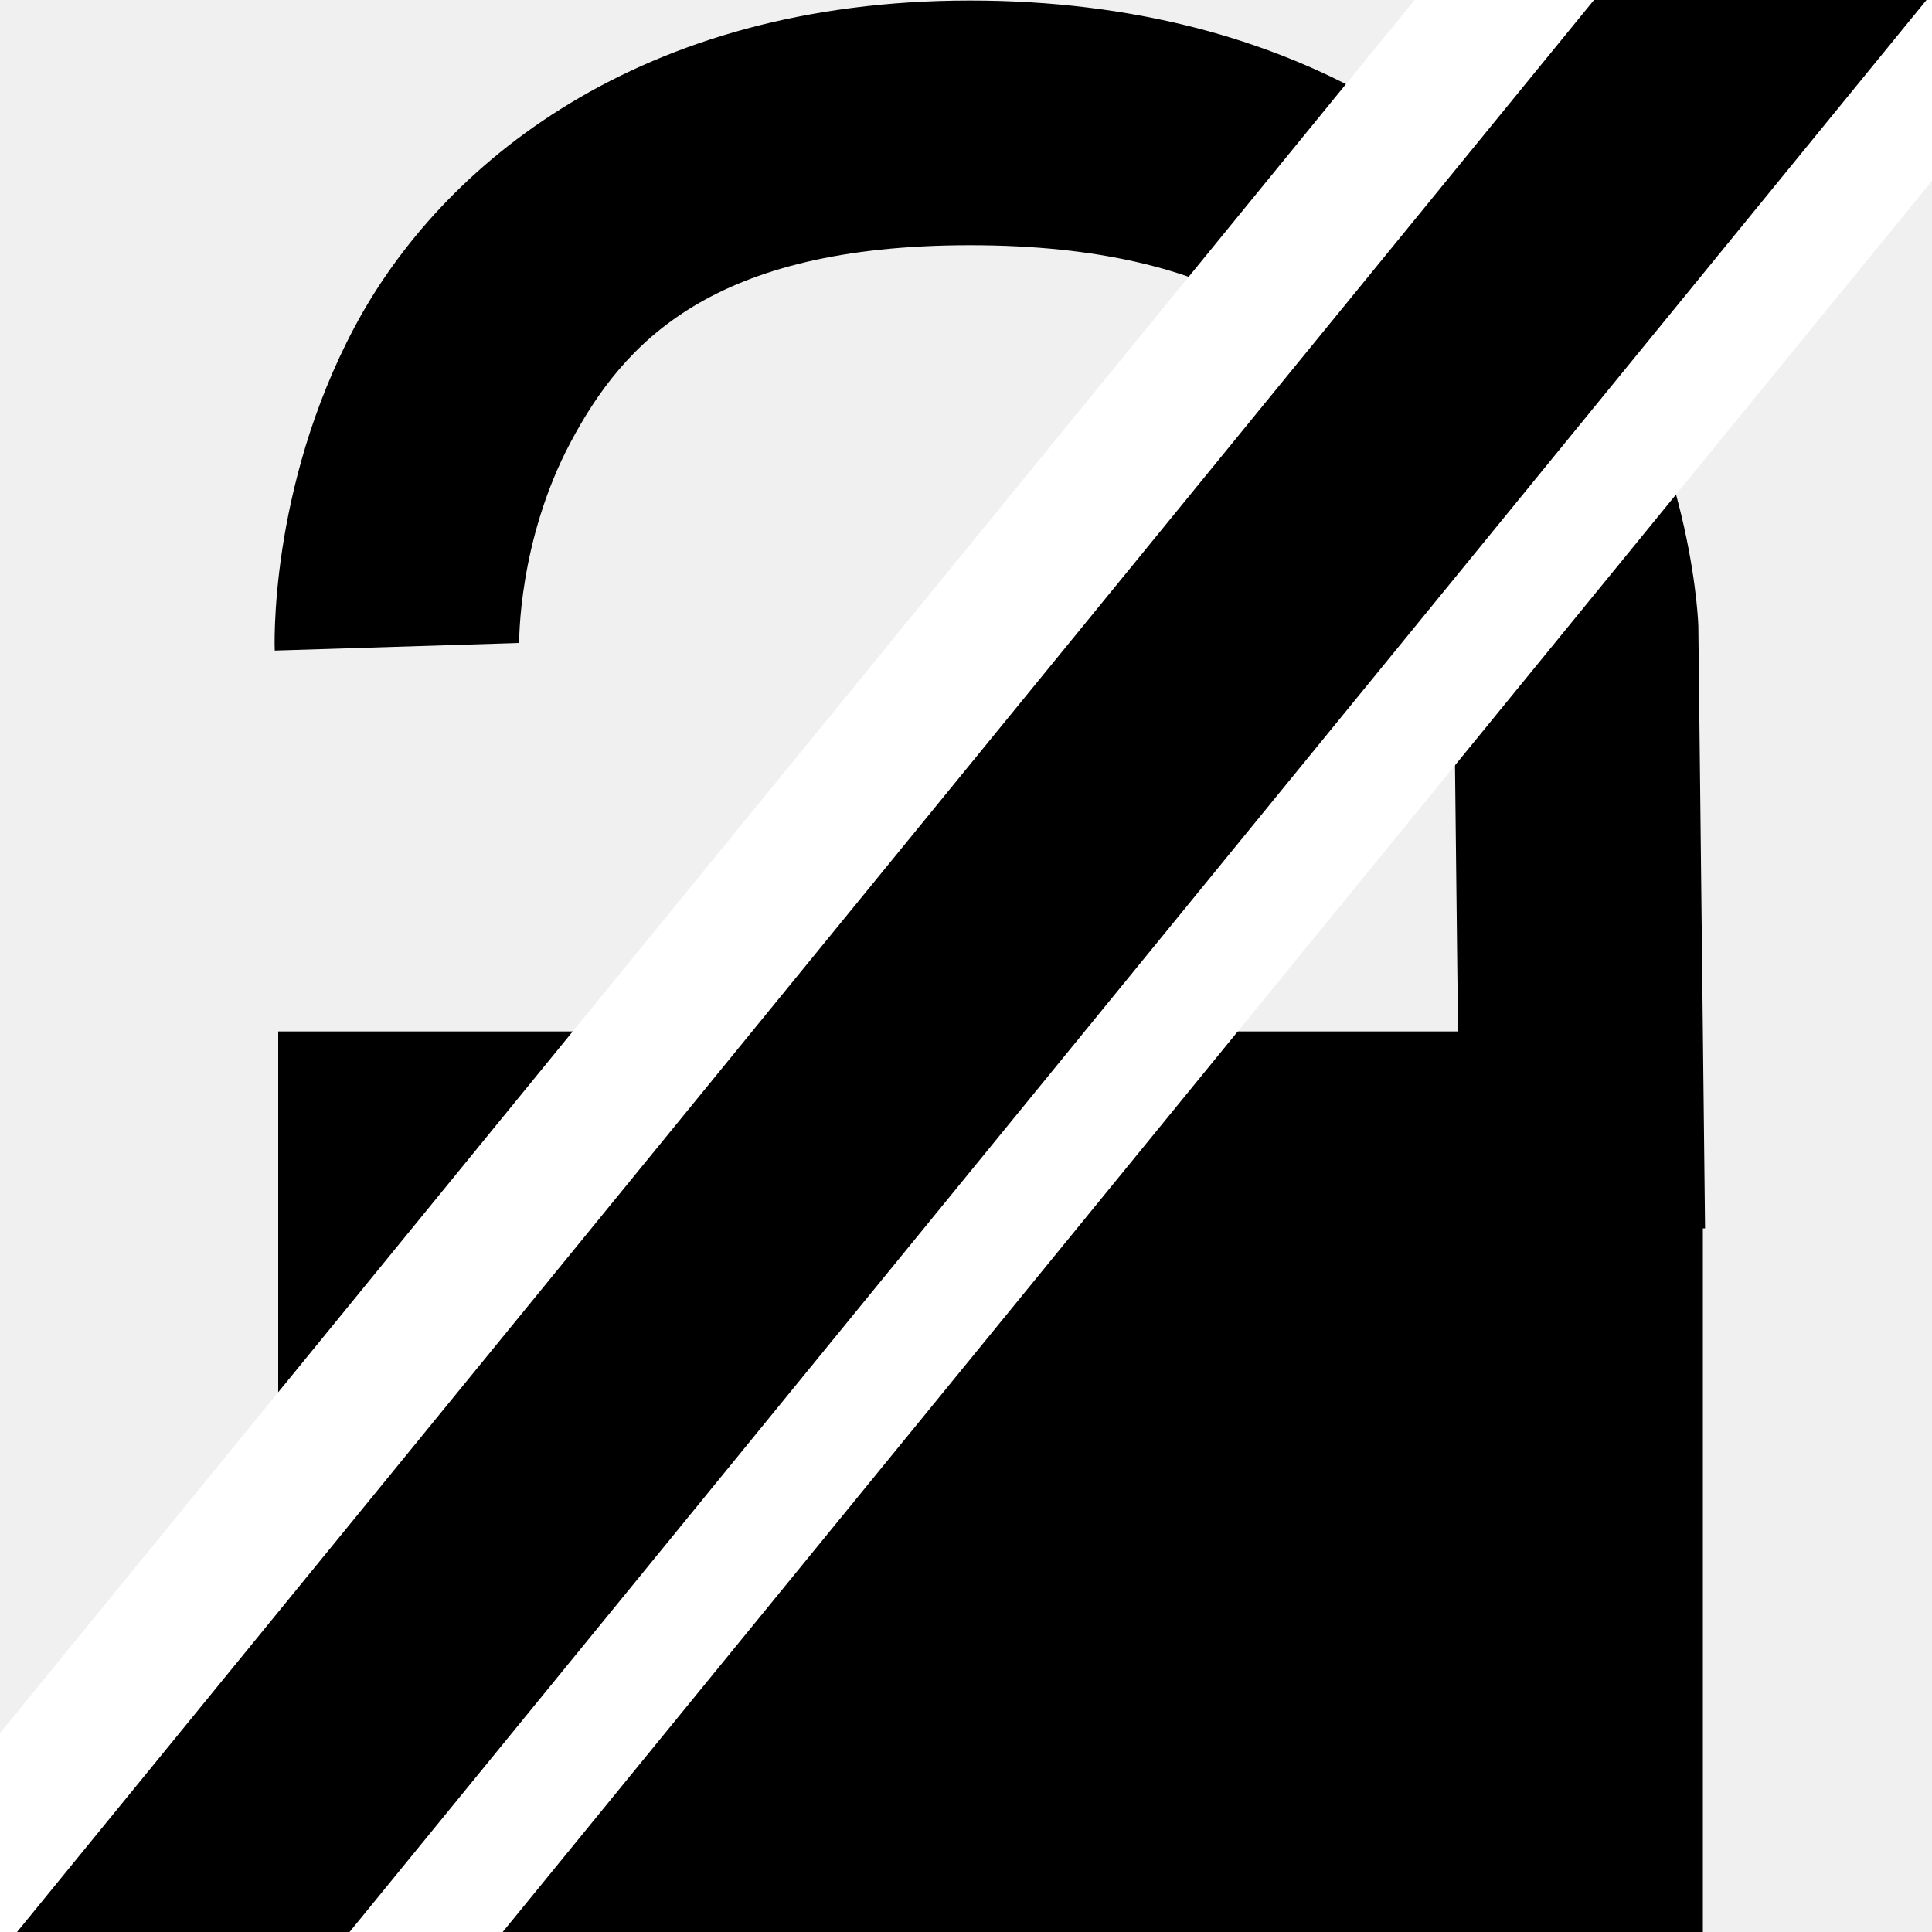
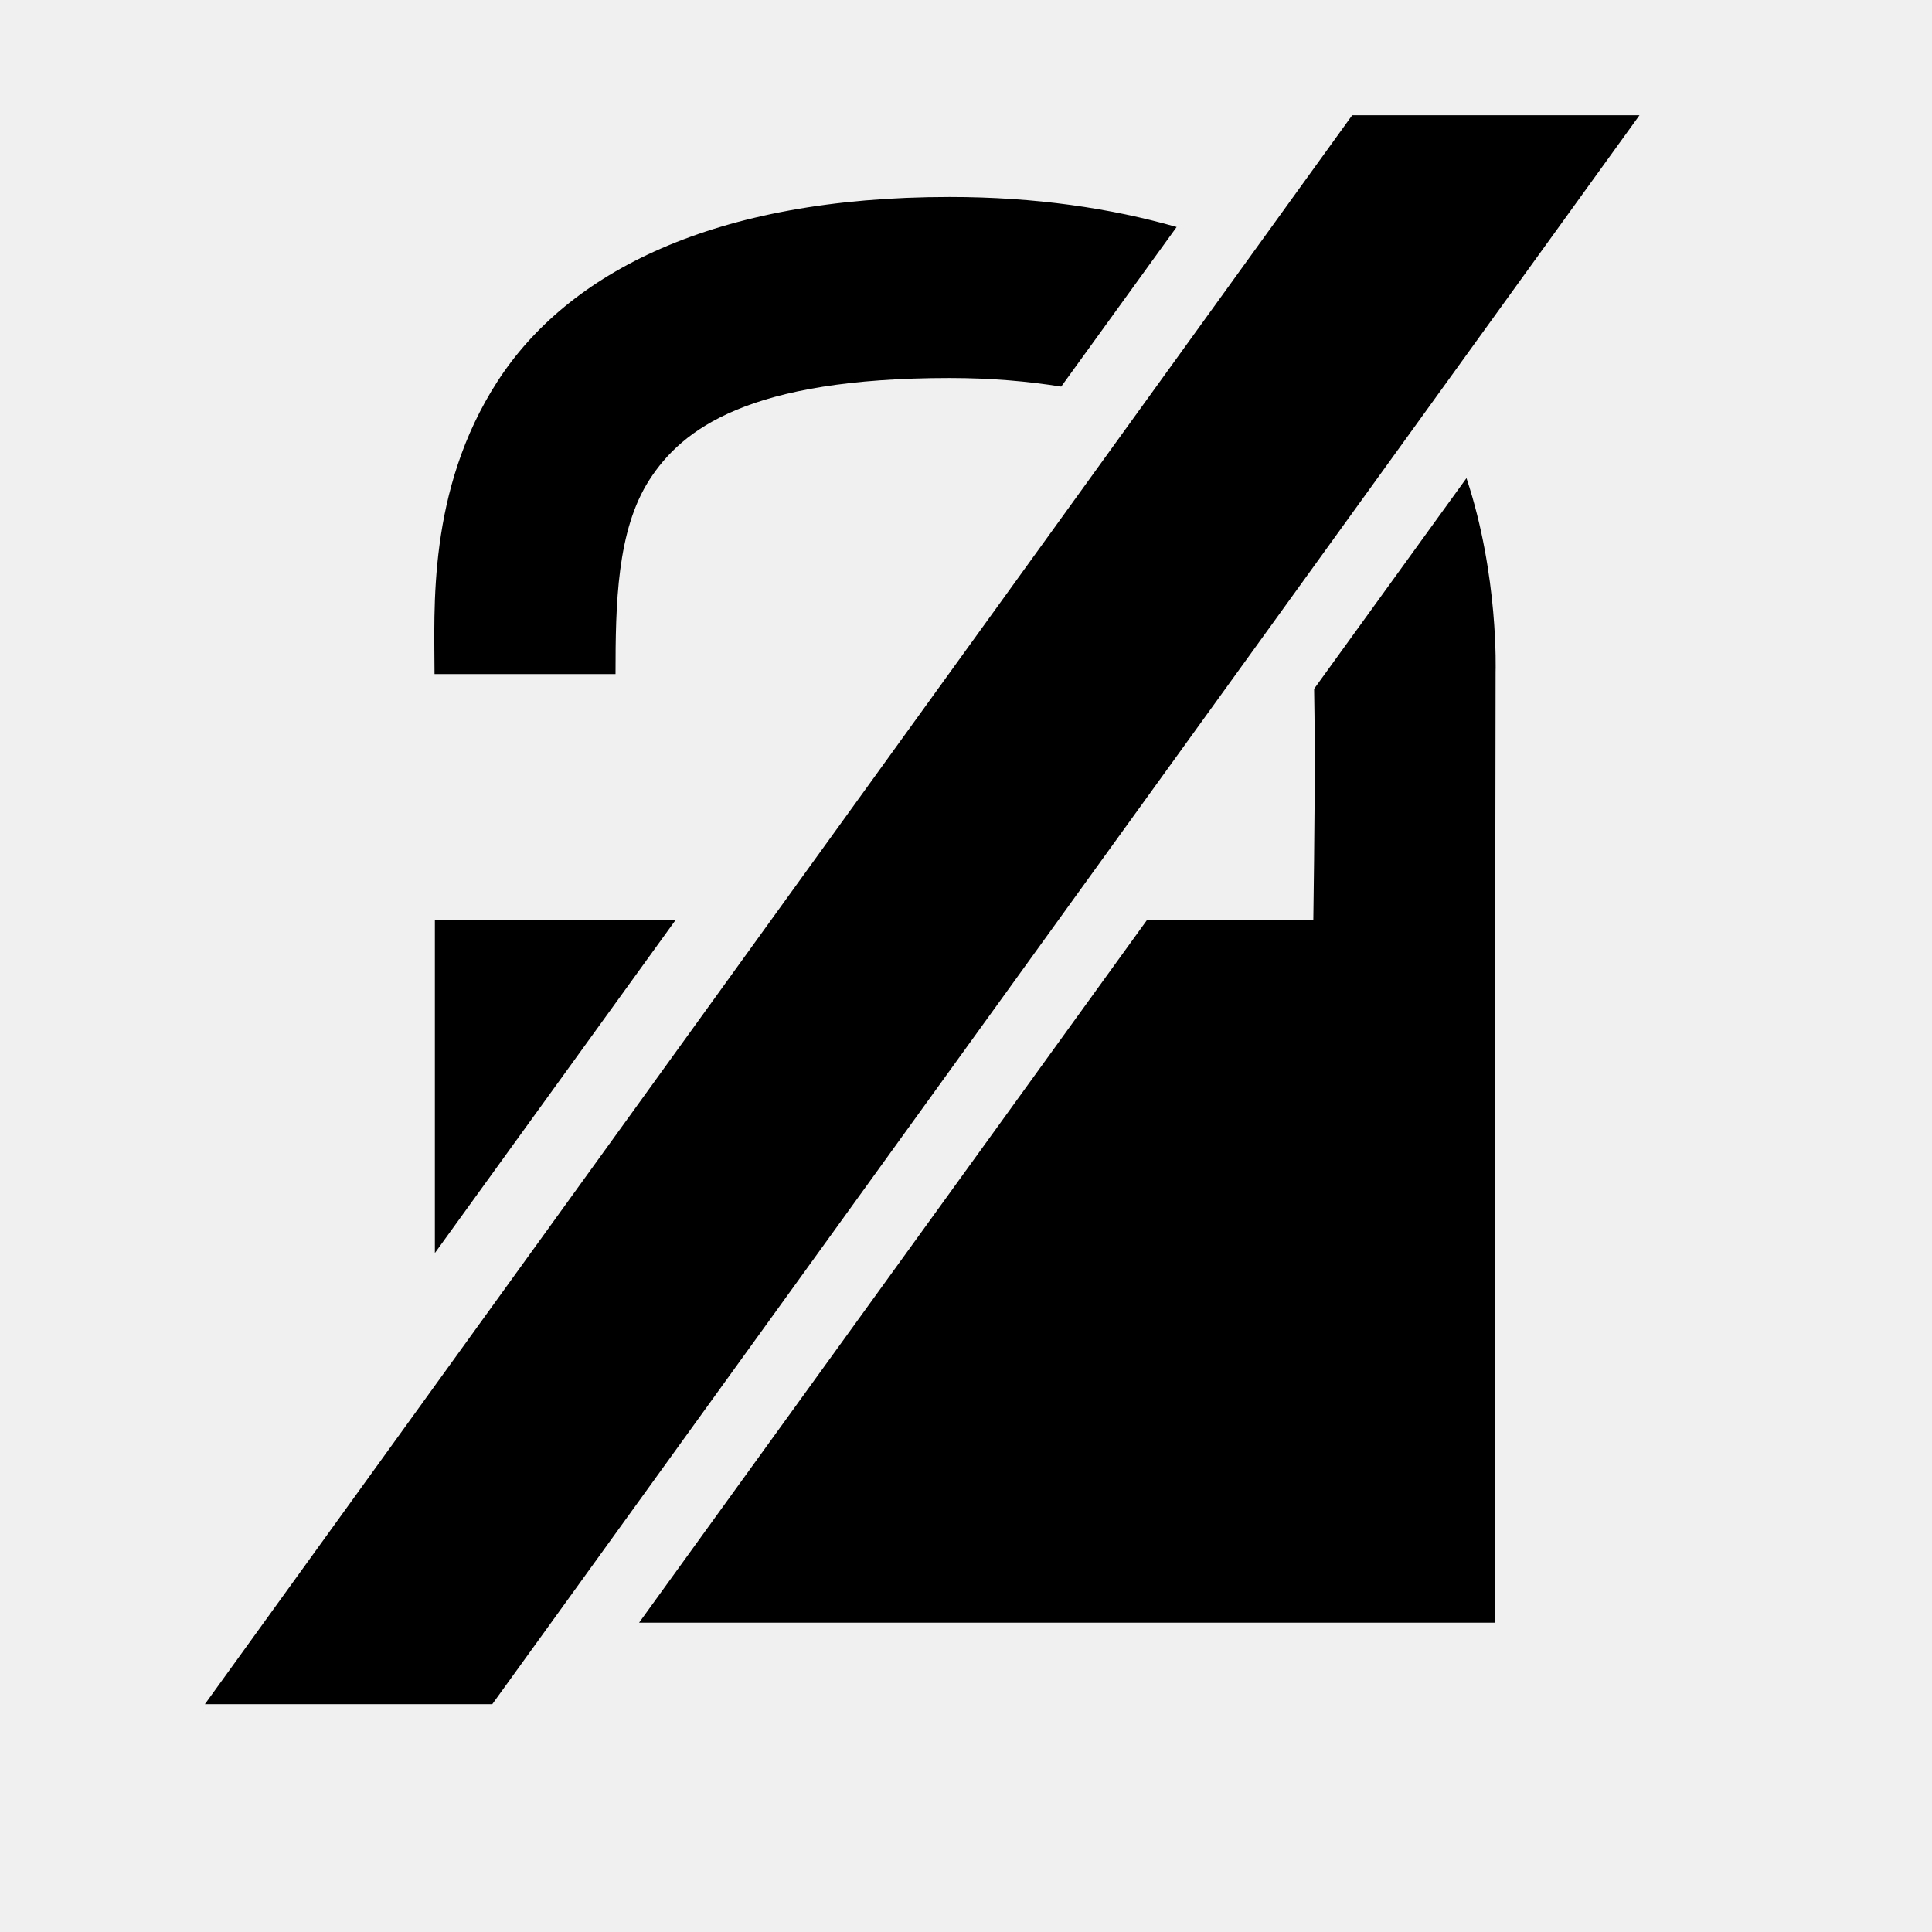
- <svg xmlns="http://www.w3.org/2000/svg" viewBox="0 0 15 15" id="svg3041" height="15" width="15" version="1.1">
+ <svg xmlns="http://www.w3.org/2000/svg" id="svg3041" version="1.1" width="44" height="44">
  <defs id="defs3045" />
-   <path style="fill:#000000;stroke:none" d="M 7.531 0.004 C 4.962 0.004 3.423 1.279 2.752 2.541 C 2.081 3.803 2.133 5.051 2.133 5.051 L 4.031 4.992 C 4.031 4.992 4.02 4.205 4.43 3.434 C 4.84 2.662 5.525 1.904 7.531 1.904 C 9.547 1.904 10.325 2.663 10.789 3.42 C 11.253 4.177 11.285 4.924 11.285 4.924 L 11.32 8.008 L 2.16 8.008 L 2.16 15 L 13.221 15 L 13.221 9.537 L 13.238 9.537 L 13.221 8.008 L 13.186 4.873 L 13.186 4.863 C 13.186 4.863 13.154 3.641 12.41 2.428 C 11.667 1.215 10.092 0.004 7.531 0.004 z " id="rect3051" />
-   <path style="fill:#ffffff;fill-rule:evenodd;stroke:#ffffff;stroke-width:4;stroke-linecap:butt;stroke-linejoin:miter;stroke-miterlimit:4;stroke-dasharray:none;stroke-opacity:1" d="M 0.19,16.386 15.366,-2.207" id="path4160-1-3-1" />
-   <path style="fill:none;fill-rule:evenodd;stroke:#000000;stroke-width:2;stroke-linecap:butt;stroke-linejoin:miter;stroke-miterlimit:4;stroke-dasharray:none;stroke-opacity:1" d="M -0.406,17.241 14.77,-1.352" id="path4160-1-3" />
+   <g id="g830" transform="matrix(2.164583,0,0,2.164583,57.55889,-23.78757)" style="stroke-width:0.462;fill:#000000">
+     <path style="color:#000000;font-style:normal;font-variant:normal;font-weight:normal;font-stretch:normal;font-size:medium;line-height:normal;font-family:sans-serif;font-variant-ligatures:normal;font-variant-position:normal;font-variant-caps:normal;font-variant-numeric:normal;font-variant-alternates:normal;font-feature-settings:normal;text-indent:0;text-align:start;text-decoration:none;text-decoration-line:none;text-decoration-style:solid;text-decoration-color:#000000;letter-spacing:normal;word-spacing:normal;text-transform:none;writing-mode:lr-tb;direction:ltr;text-orientation:mixed;dominant-baseline:auto;baseline-shift:baseline;text-anchor:start;white-space:normal;shape-padding:0;clip-rule:nonzero;display:inline;overflow:visible;visibility:visible;opacity:1;isolation:auto;mix-blend-mode:normal;color-interpolation:sRGB;color-interpolation-filters:linearRGB;solid-color:#000000;solid-opacity:1;vector-effect:none;fill:#000000;fill-opacity:1;fill-rule:nonzero;stroke:none;stroke-width:0.925;stroke-linecap:butt;stroke-linejoin:miter;stroke-miterlimit:4;stroke-dasharray:none;stroke-dashoffset:0;stroke-opacity:1;color-rendering:auto;image-rendering:auto;shape-rendering:auto;text-rendering:auto;enable-background:accumulate" d="M 21.627 4.486 C 16.255 4.486 12.933 6.203 11.328 8.689 C 9.723 11.176 9.896 13.89 9.896 15.352 L 14.018 15.352 C 14.018 13.765 14.047 12.078 14.791 10.926 C 15.535 9.773 17.049 8.609 21.627 8.609 C 22.588 8.609 23.419 8.686 24.168 8.805 L 26.797 5.17 C 25.3 4.742 23.581 4.486 21.627 4.486 z M 33.398 10.889 L 29.928 15.688 C 29.958 17.295 29.934 19.145 29.91 20.949 L 26.125 20.949 L 14.555 36.955 L 34.053 36.955 L 34.053 20.949 L 34.061 15.303 C 34.061 15.303 34.135 13.103 33.398 10.889 z M 9.904 20.949 L 9.904 28.537 L 15.389 20.949 L 9.904 20.949 z " transform="matrix(0.4619827,0,0,0.4619827,-26.59121,10.98944)" id="rect3051-3" />
+   </g>
+   <path style="color:#000000;font-style:normal;font-variant:normal;font-weight:normal;font-stretch:normal;font-size:medium;line-height:normal;font-family:sans-serif;font-variant-ligatures:normal;font-variant-position:normal;font-variant-caps:normal;font-variant-numeric:normal;font-variant-alternates:normal;font-feature-settings:normal;text-indent:0;text-align:start;text-decoration:none;text-decoration-line:none;text-decoration-style:solid;text-decoration-color:#000000;letter-spacing:normal;word-spacing:normal;text-transform:none;writing-mode:lr-tb;direction:ltr;text-orientation:mixed;dominant-baseline:auto;baseline-shift:baseline;text-anchor:start;white-space:normal;shape-padding:0;clip-rule:nonzero;display:inline;overflow:visible;visibility:visible;opacity:1;isolation:auto;mix-blend-mode:normal;color-interpolation:sRGB;color-interpolation-filters:linearRGB;solid-color:#000000;solid-opacity:1;vector-effect:none;fill:#000000;fill-opacity:1;fill-rule:evenodd;stroke:none;stroke-width:8.7;stroke-linecap:butt;stroke-linejoin:miter;stroke-miterlimit:4;stroke-dasharray:none;stroke-dashoffset:0;stroke-opacity:1;color-rendering:auto;image-rendering:auto;shape-rendering:auto;text-rendering:auto;enable-background:accumulate" d="M 30.795 2.625 L 4.666 38.812 L 11.211 38.812 L 37.338 2.625 L 30.795 2.625 z " id="path816-3" />
</svg>
